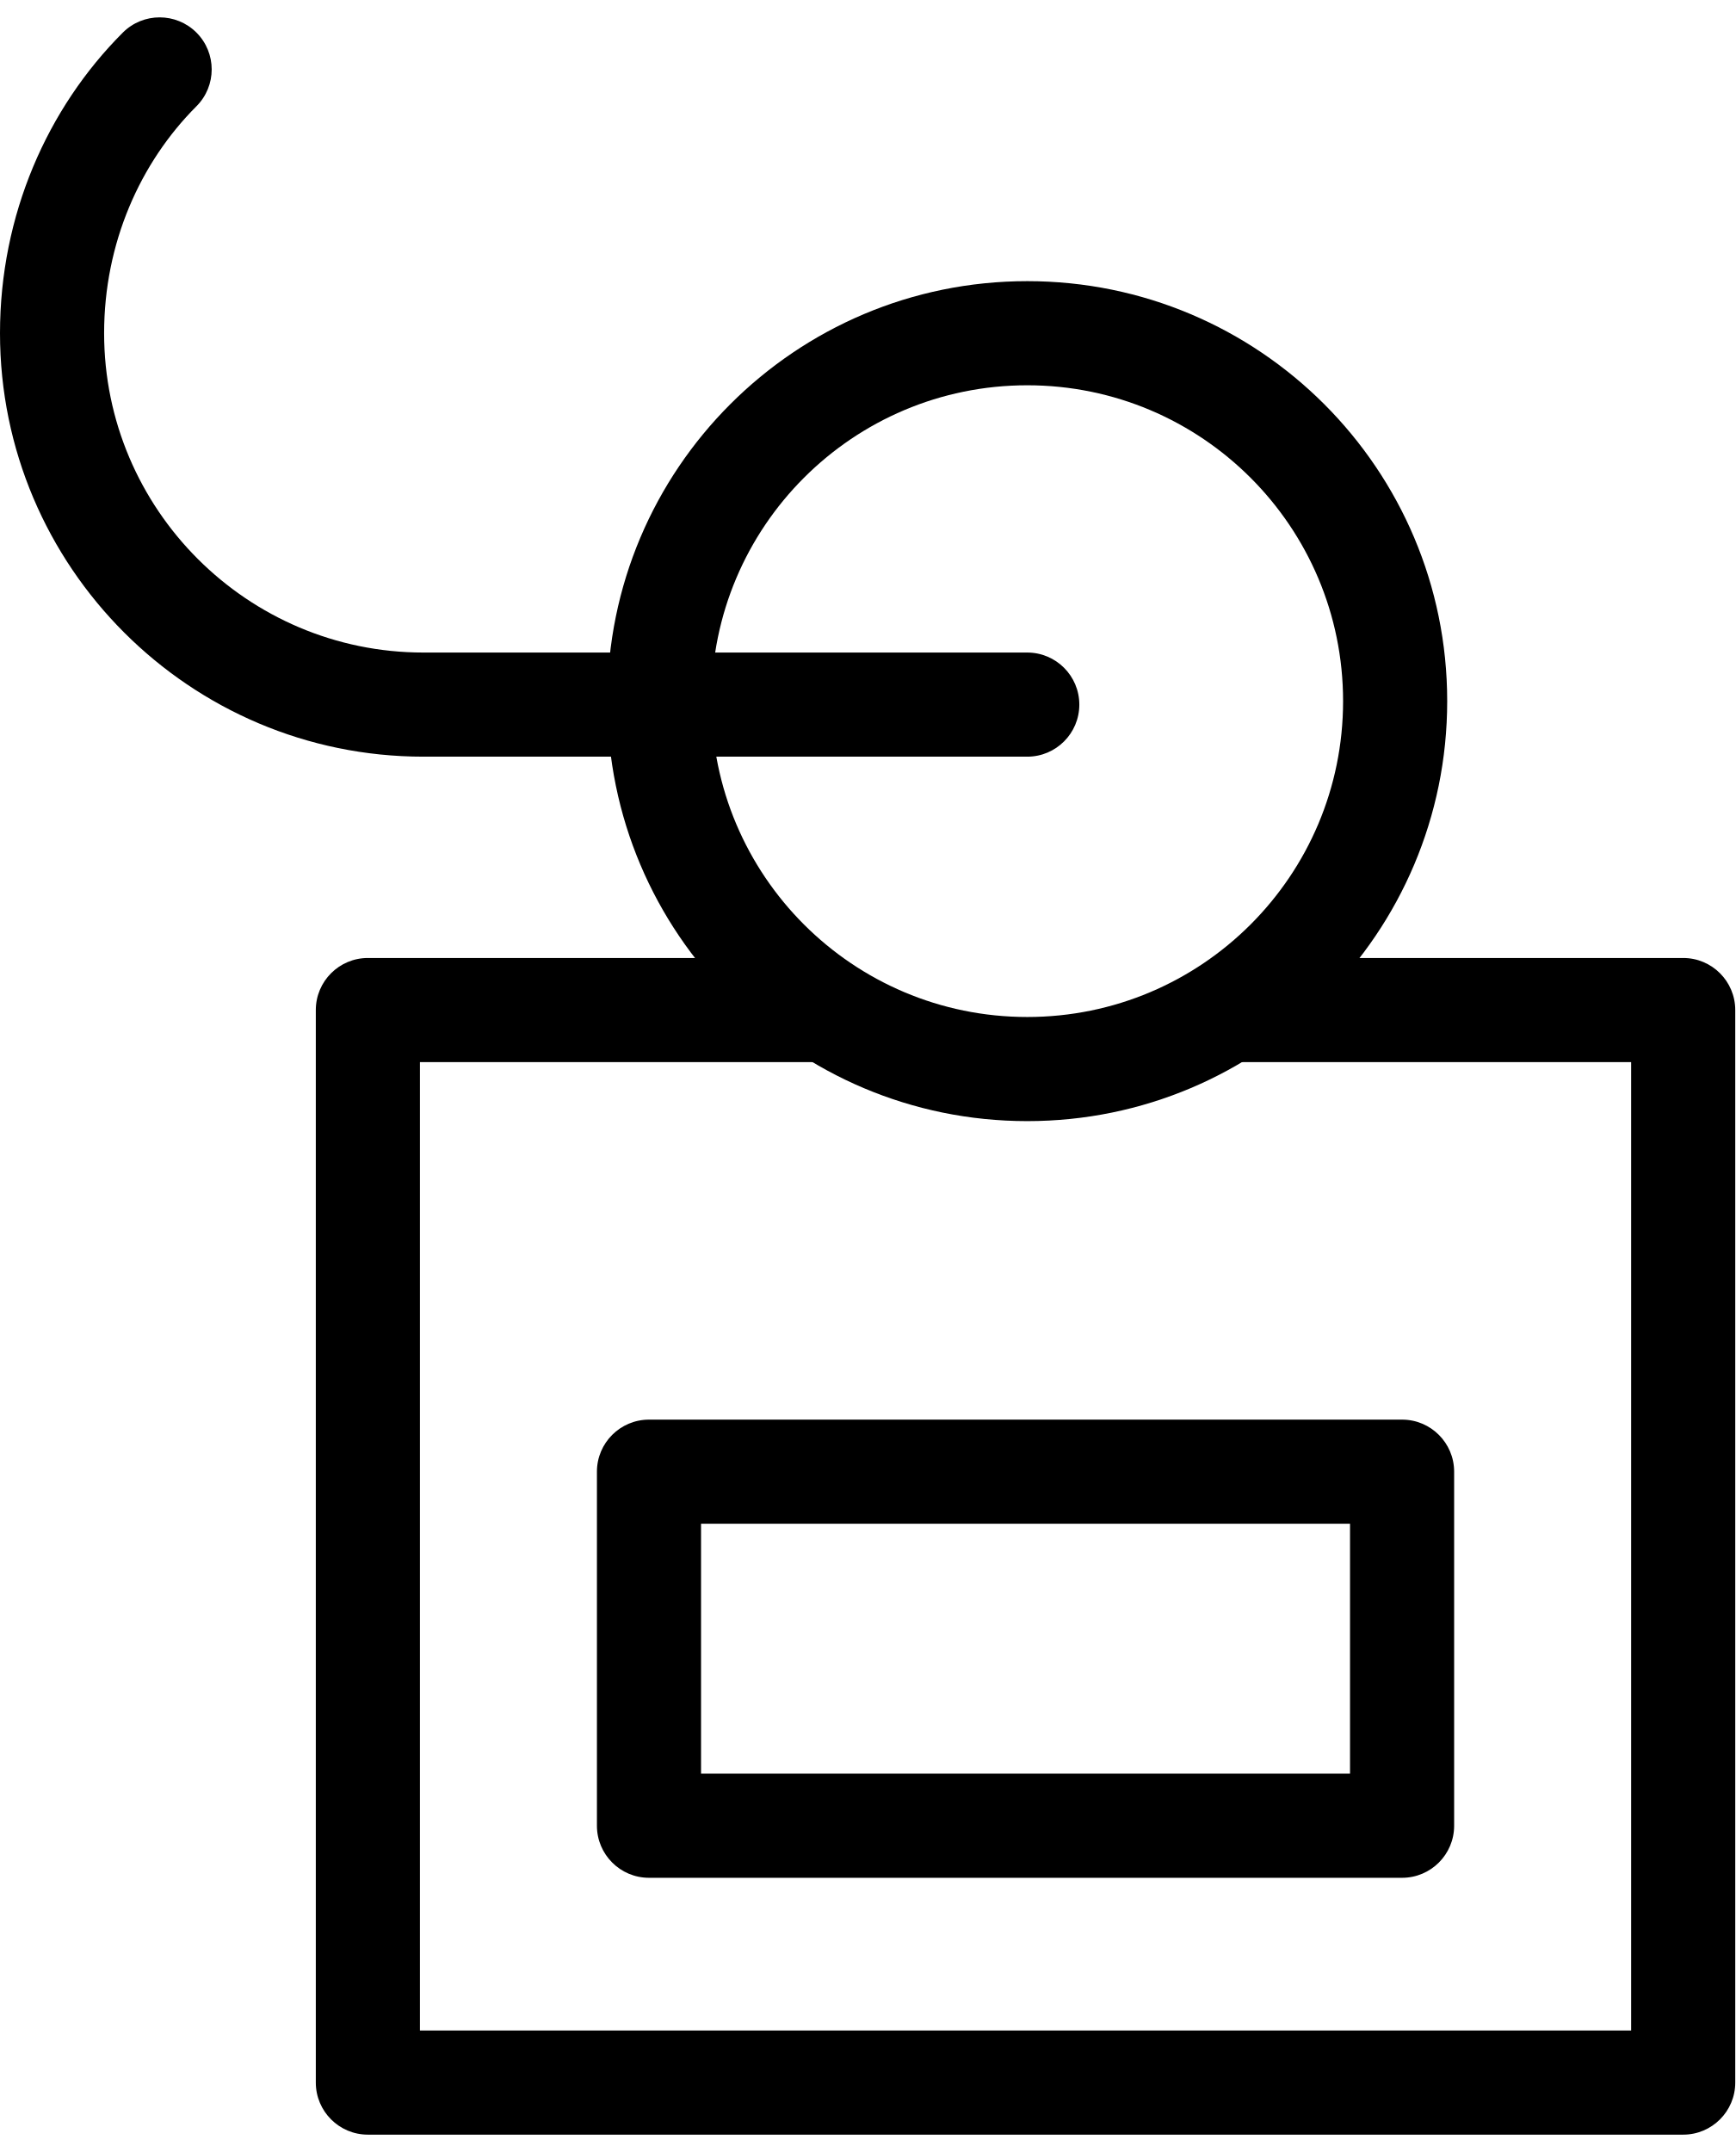
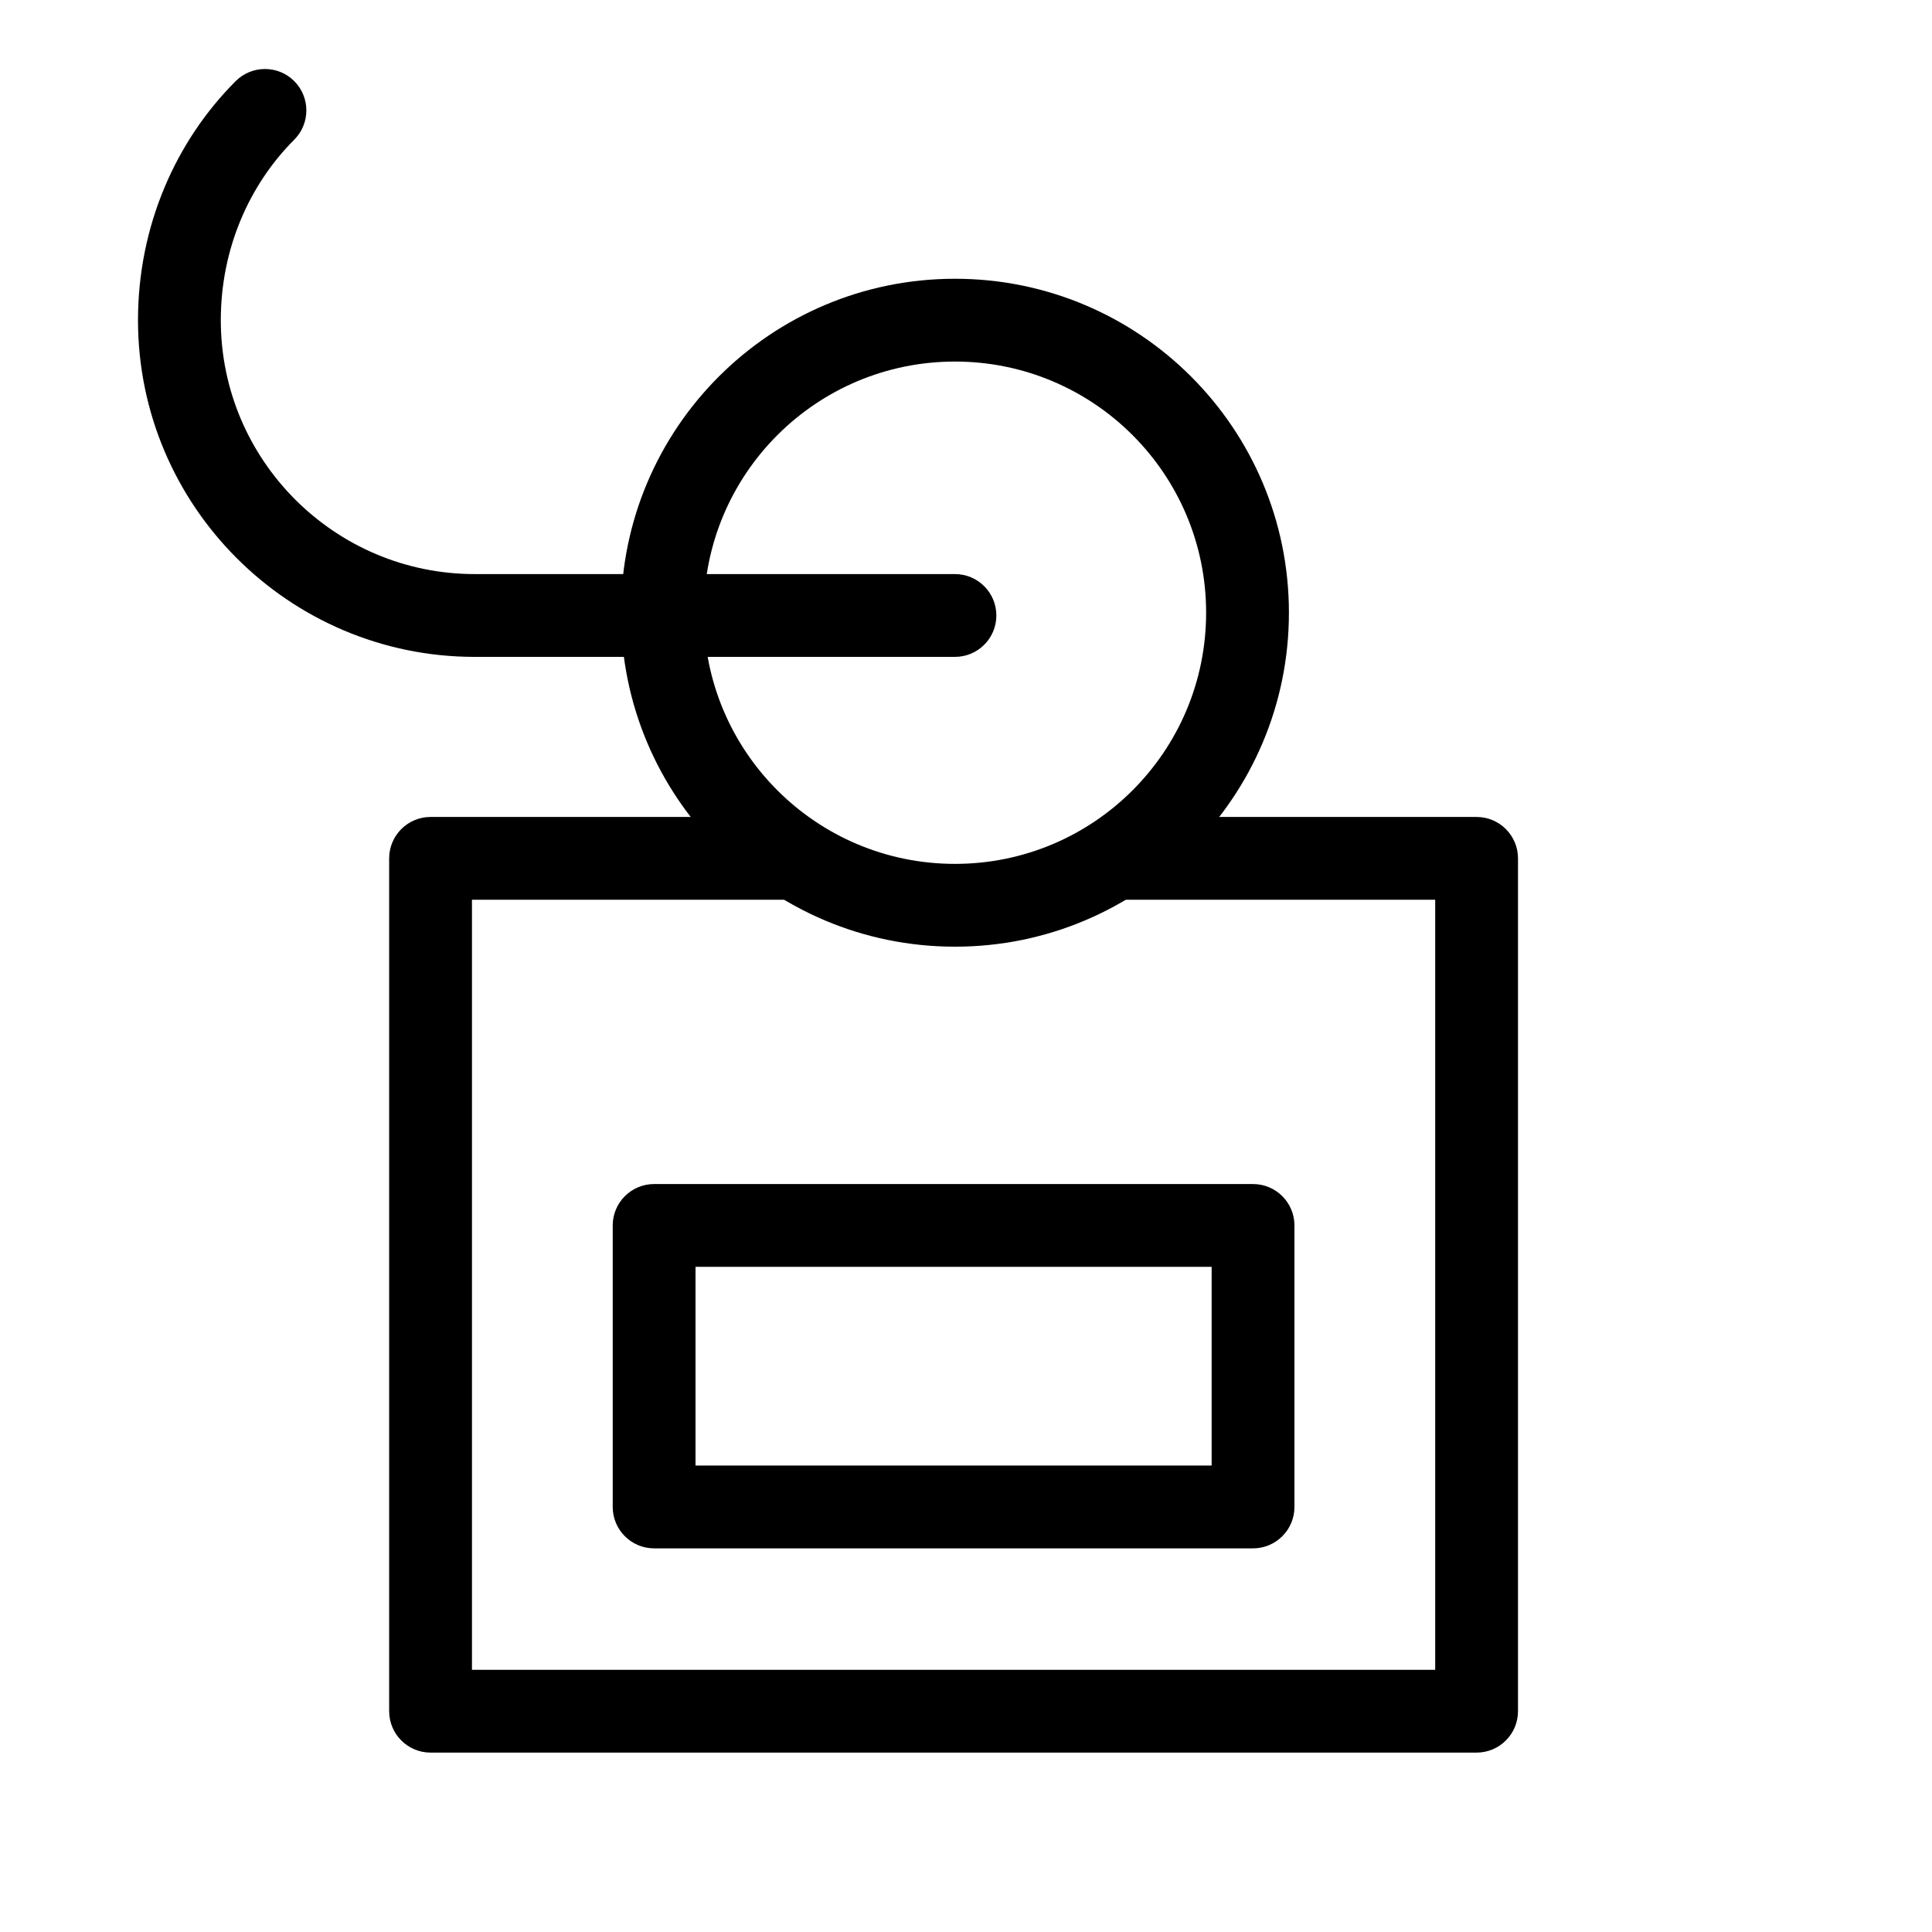
- <svg xmlns="http://www.w3.org/2000/svg" width="50" height="62" viewBox="0 0 50 62" fill="none">
+ <svg xmlns="http://www.w3.org/2000/svg" width="16" height="16" viewBox="-5 -2 70 70" fill="none">
  <path d="M29.6 11.1C24.574 11.1 20.5 15.174 20.5 20.2C20.5 25.226 24.574 29.3 29.6 29.3C34.626 29.3 38.7 25.226 38.7 20.2C38.7 15.174 34.626 11.1 29.6 11.1ZM17.5 20.2C17.5 13.517 22.917 8.1 29.6 8.1C36.283 8.1 41.7 13.517 41.7 20.2C41.7 26.883 36.283 32.3 29.6 32.3C22.917 32.3 17.5 26.883 17.5 20.2Z" fill="black" />
  <path d="M5.661 0.939C6.246 1.525 6.246 2.475 5.661 3.061C4.038 4.684 3 7.004 3 9.6C3 14.672 7.128 18.8 12.2 18.8H29.6C30.428 18.8 31.1 19.472 31.1 20.3C31.1 21.128 30.428 21.8 29.6 21.8H12.2C5.472 21.8 0 16.328 0 9.6C0 6.196 1.362 3.116 3.539 0.939C4.125 0.354 5.075 0.354 5.661 0.939Z" fill="black" />
  <path d="M9.1 29.1C9.1 28.272 9.772 27.6 10.6 27.6H23.7C24.528 27.6 25.2 28.272 25.2 29.1C25.2 29.928 24.528 30.6 23.7 30.6H12.1V58.5H47V30.6H35.4C34.572 30.6 33.9 29.928 33.9 29.1C33.9 28.272 34.572 27.6 35.4 27.6H48.5C49.328 27.6 50 28.272 50 29.1V60C50 60.828 49.328 61.5 48.5 61.5H10.6C9.772 61.5 9.1 60.828 9.1 60V29.1Z" fill="black" />
  <path d="M17.2 42.4C17.2 41.572 17.872 40.9 18.7 40.9H40.4C41.228 40.9 41.9 41.572 41.9 42.4V52.6C41.9 53.428 41.228 54.1 40.4 54.1H18.7C17.872 54.1 17.2 53.428 17.2 52.6V42.4ZM20.2 43.9V51.1H38.9V43.9H20.2Z" fill="black" />
</svg>
